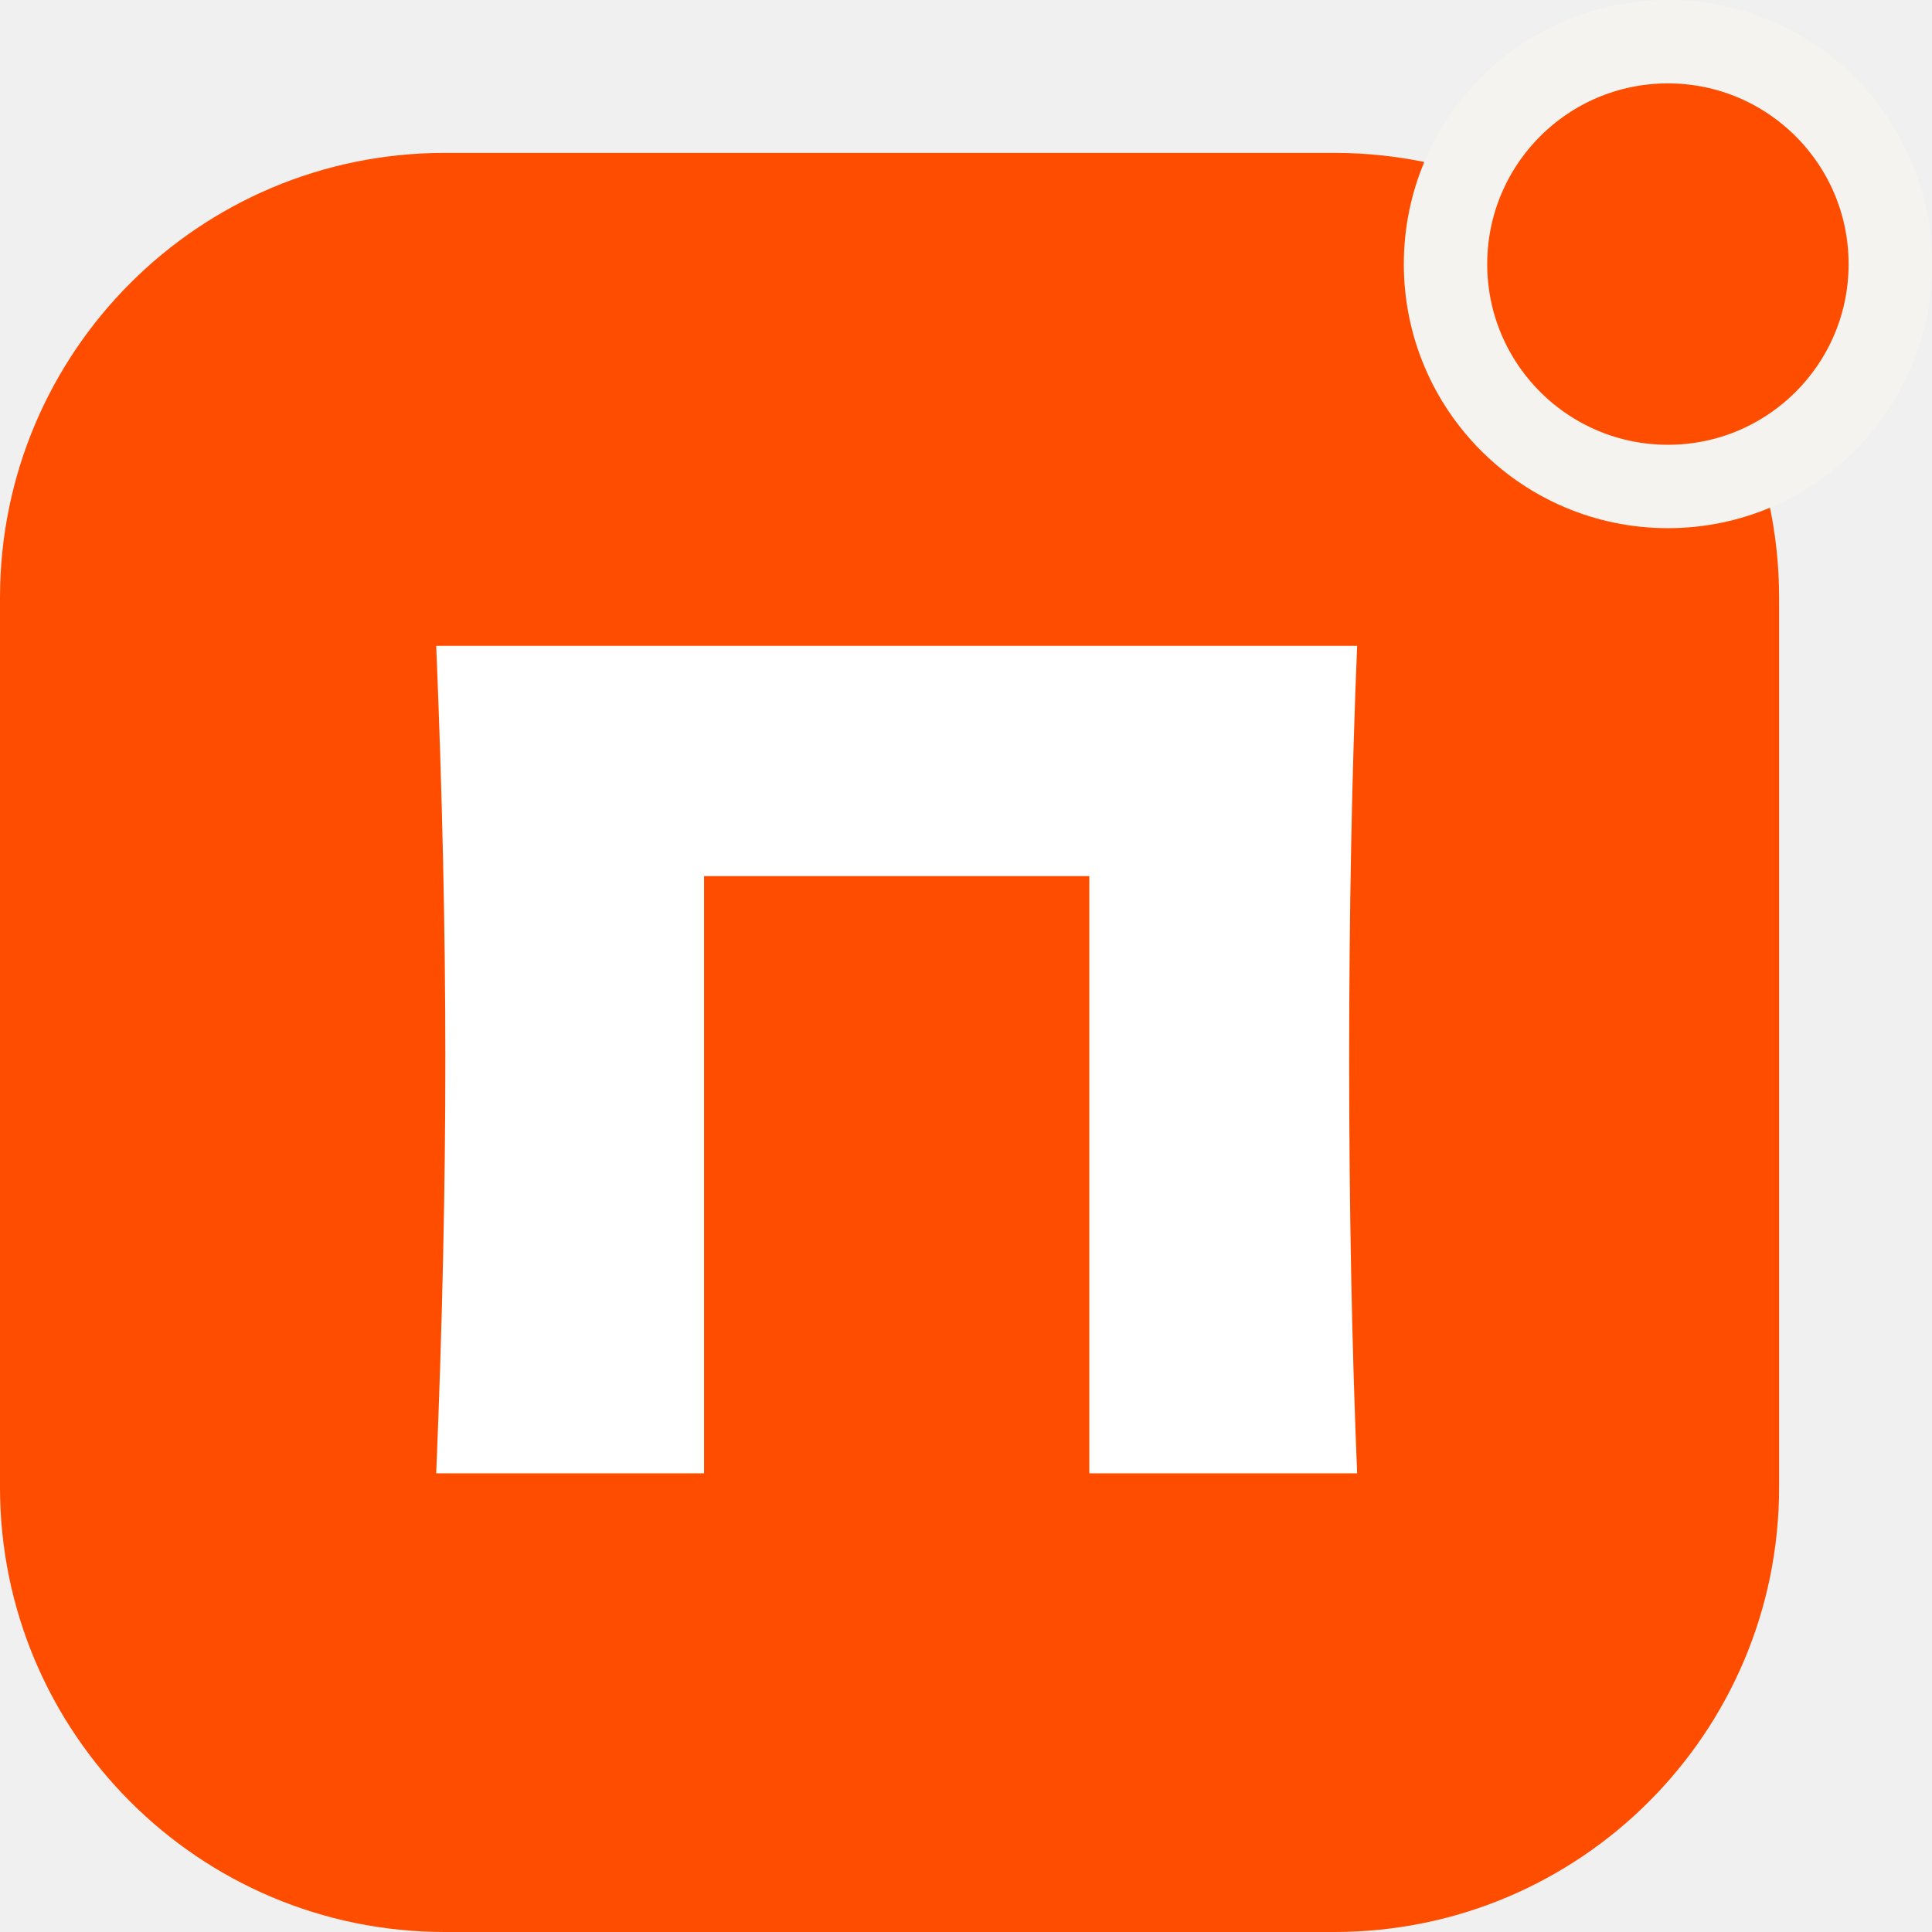
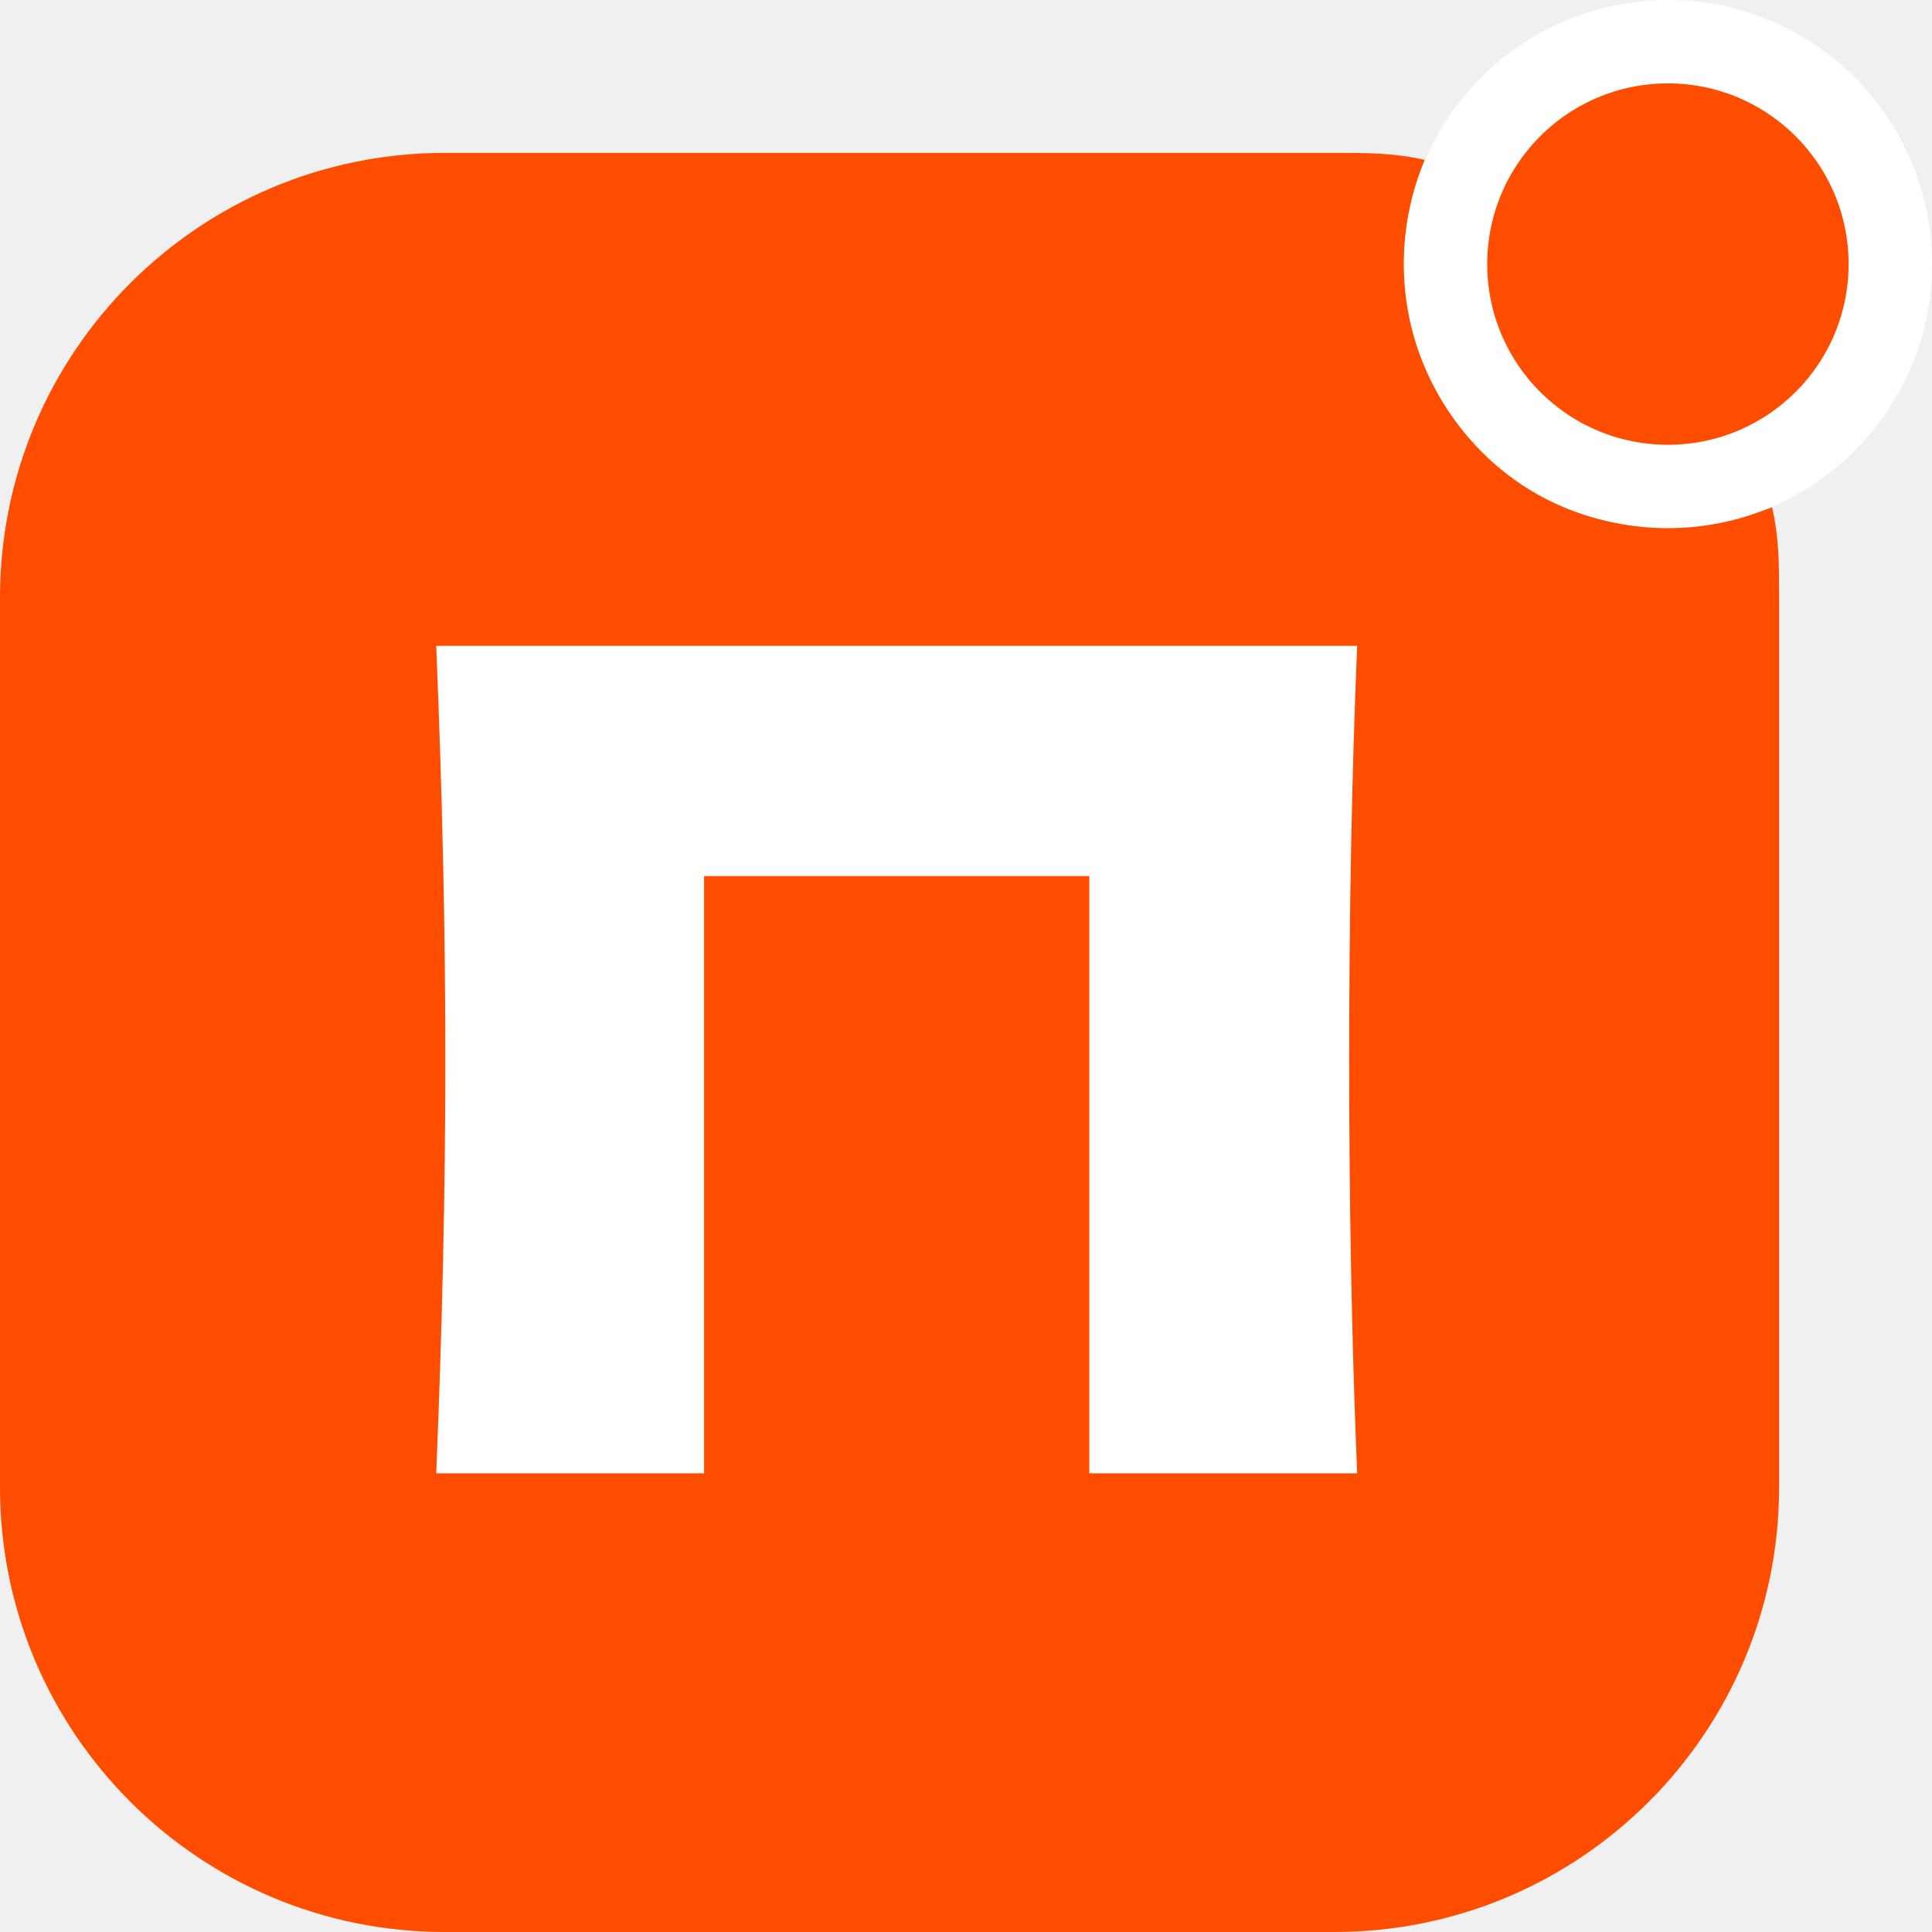
<svg xmlns="http://www.w3.org/2000/svg" width="32" height="32" viewBox="0 0 139 139" fill="none">
-   <path fill-rule="evenodd" clip-rule="evenodd" d="M103 11.768C98 24.5 110 41.5 127.232 36C127.735 38.253 128 40.596 128 43V107C128 124.673 113.673 139 96 139H32C14.327 139 0 124.673 0 107V43C0 25.327 14.327 11 32 11H96C98.404 11 100.747 11.265 103 11.768Z" fill="url(#paint0_linear_6_11)" />
+   <path fill-rule="evenodd" clip-rule="evenodd" d="M102.5 11.5C96.5 26 109.5 43 127.5 36.5C128.003 38.753 128 40.596 128 43V107C128 124.673 113.673 139 96 139H32C14.327 139 0 124.673 0 107V43C0 25.327 14.327 11 32 11H96C98.404 11 100.247 10.997 102.5 11.5Z" fill="url(#paint0_linear_6_11)" />
  <path d="M97.641 46.468C97.258 55.707 97.067 65.629 97.067 76.234C97.067 86.839 97.258 96.761 97.641 106H78.371V63.032H50.654V106H31.384C31.822 95.395 32.041 85.473 32.041 76.234C32.041 66.995 31.822 57.073 31.384 46.468H97.641Z" fill="white" />
-   <circle cx="120" cy="19" r="16" fill="#FF4D00" stroke="#F5F3EF" stroke-width="6">
+   <path d="M120 35C128.837 35 136 27.837 136 19C136 10.163 128.837 3 120 3C111.163 3 104 10.163 104 19C104 27.837 111.163 35 120 35Z" fill="#FF4D00" stroke="white" stroke-width="6">
    <animate attributeName="opacity" values="1;0.3;1" dur="2.5s" repeatCount="indefinite" />
-   </circle>
+   </path>
  <defs>
    <linearGradient id="paint0_linear_6_11" x1="0" y1="11" x2="12800" y2="12811" gradientUnits="userSpaceOnUse">
      <stop stop-color="#FF4D00" />
      <stop offset="1" stop-color="#FF6B35" />
    </linearGradient>
  </defs>
</svg>
